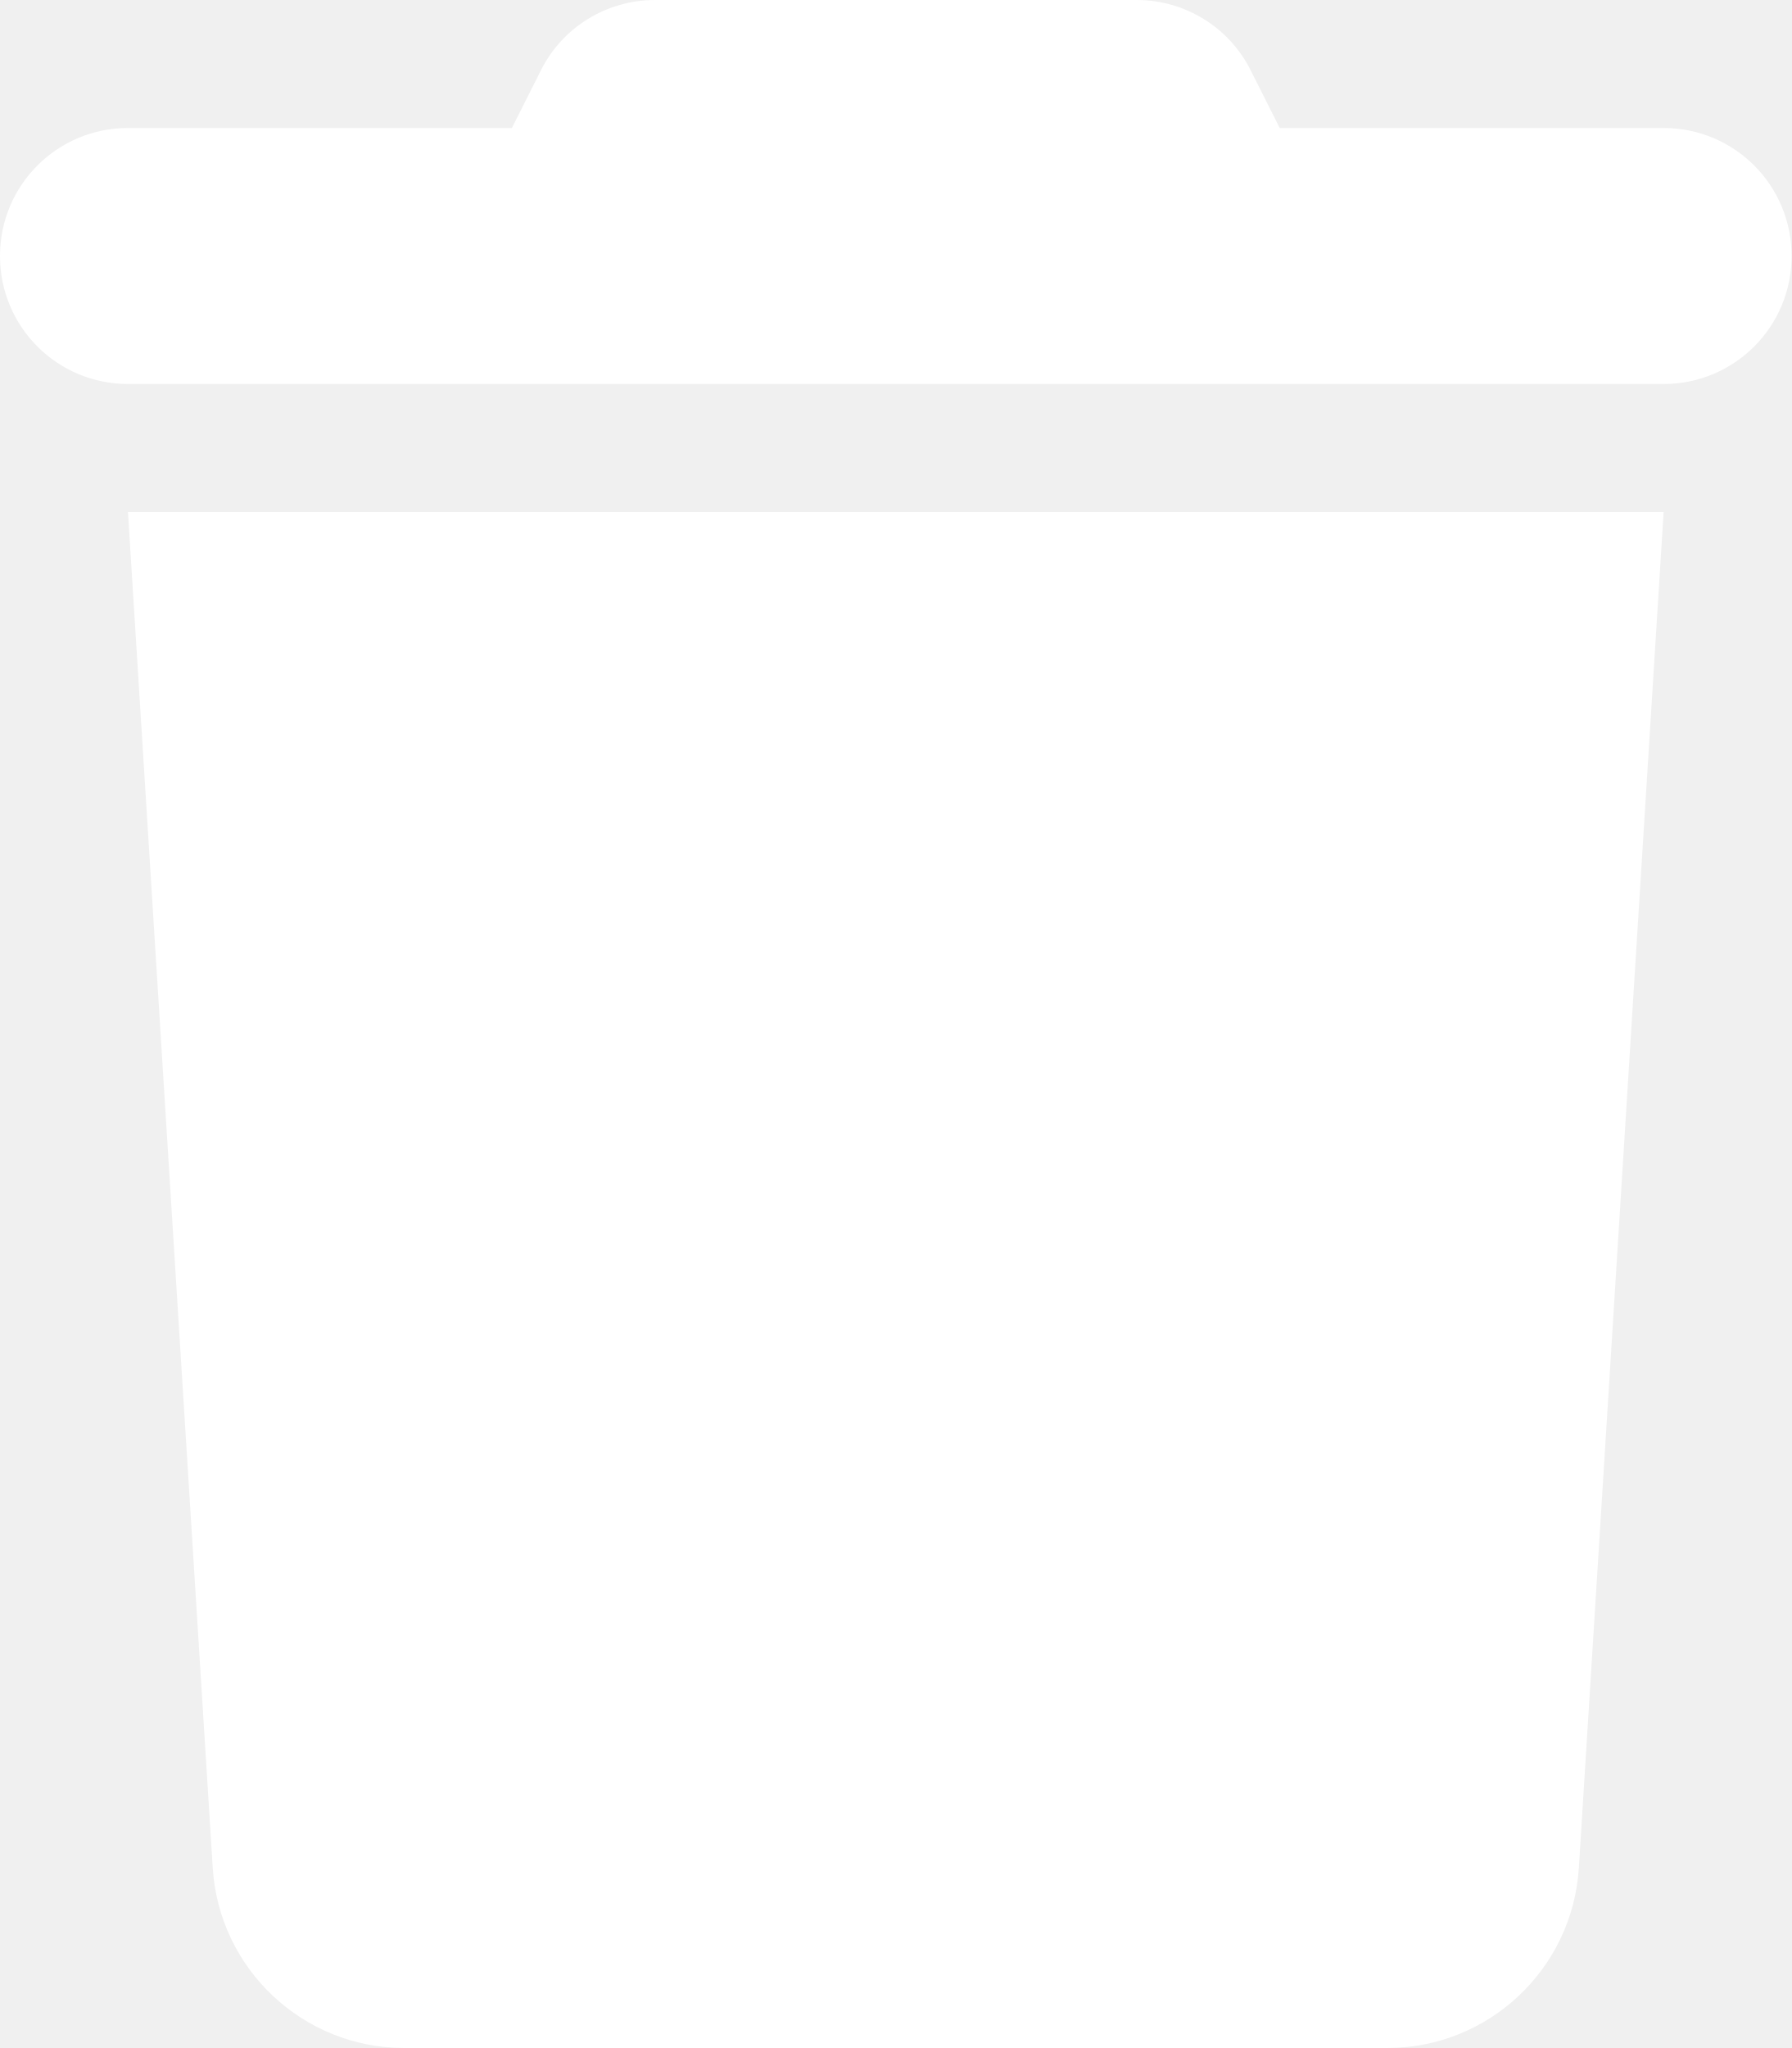
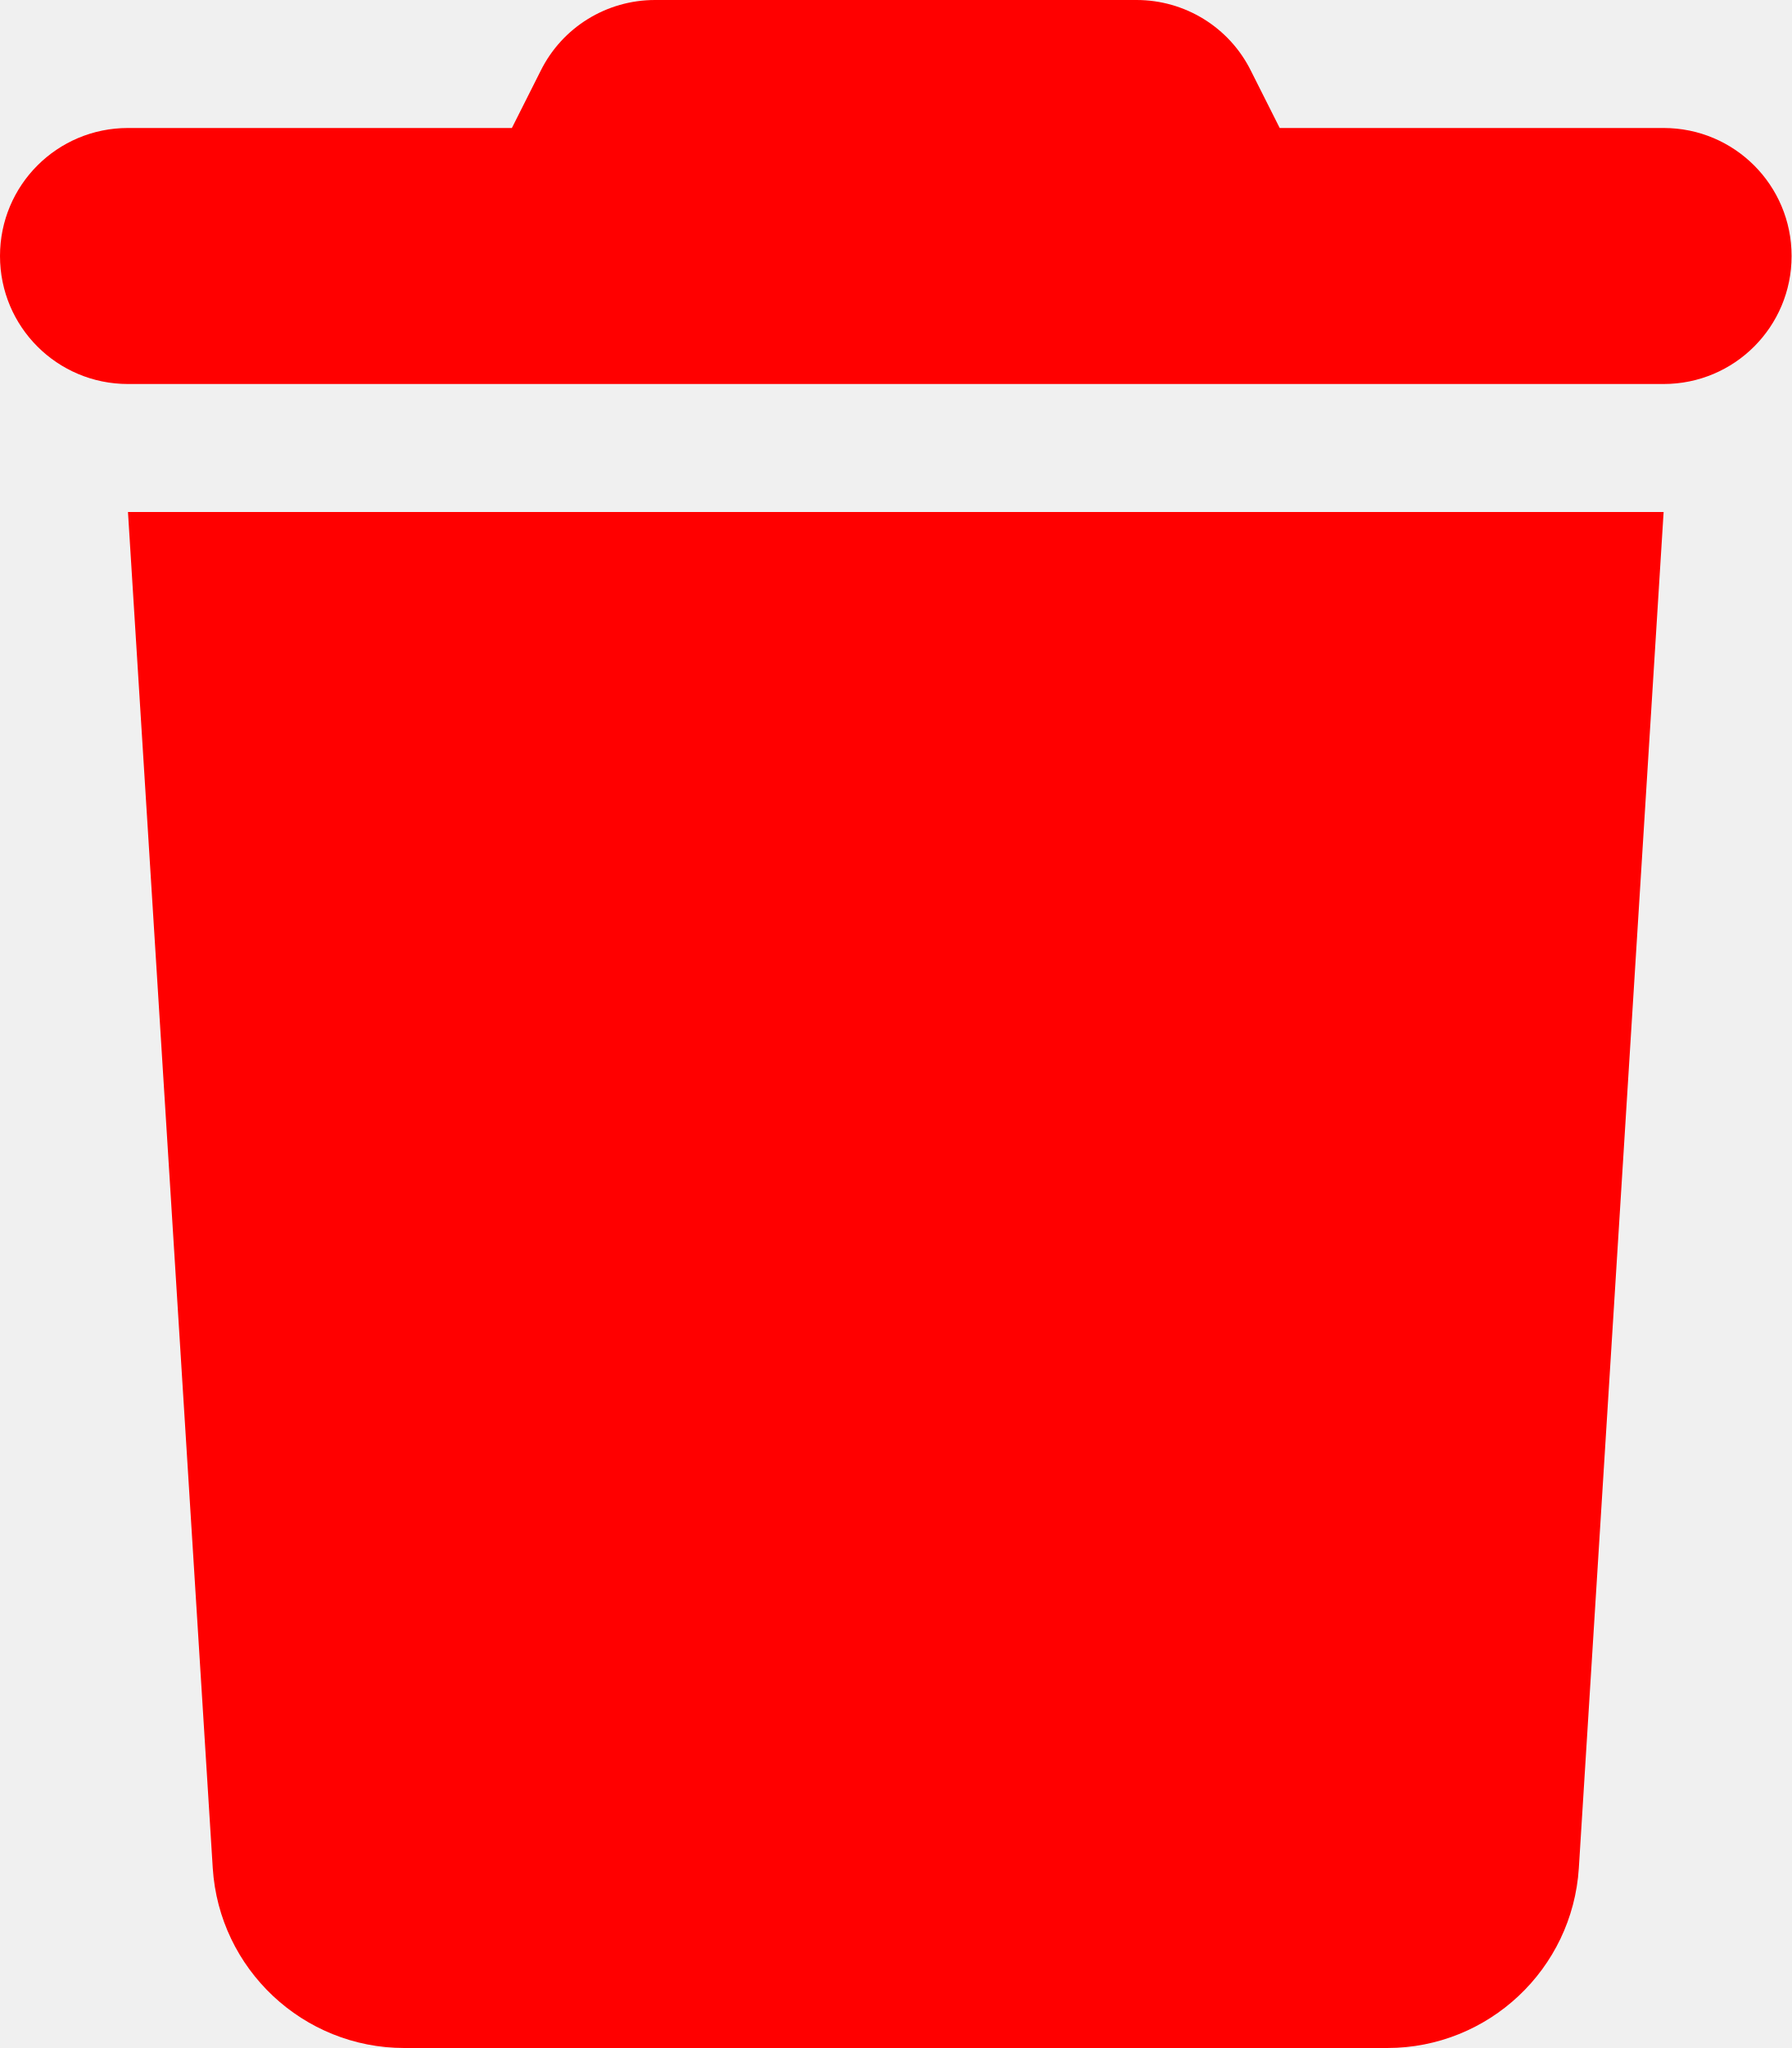
- <svg xmlns="http://www.w3.org/2000/svg" viewBox="0 0 448 512" fill="white">
+ <svg xmlns="http://www.w3.org/2000/svg" viewBox="0 0 448 512" fill="red">
  <path d="M135.2 17.7L128 32 32 32C14.3 32 0 46.3 0 64S14.3 96 32 96l384 0c17.7 0 32-14.3 32-32s-14.3-32-32-32l-96 0-7.2-14.3C307.4 6.8 296.3 0 284.2 0L163.8 0c-12.1 0-23.2 6.8-28.6 17.7zM416 128L32 128 53.2 467c1.6 25.3 22.6 45 47.9 45l245.8 0c25.3 0 46.3-19.7 47.9-45L416 128z" />
</svg>
